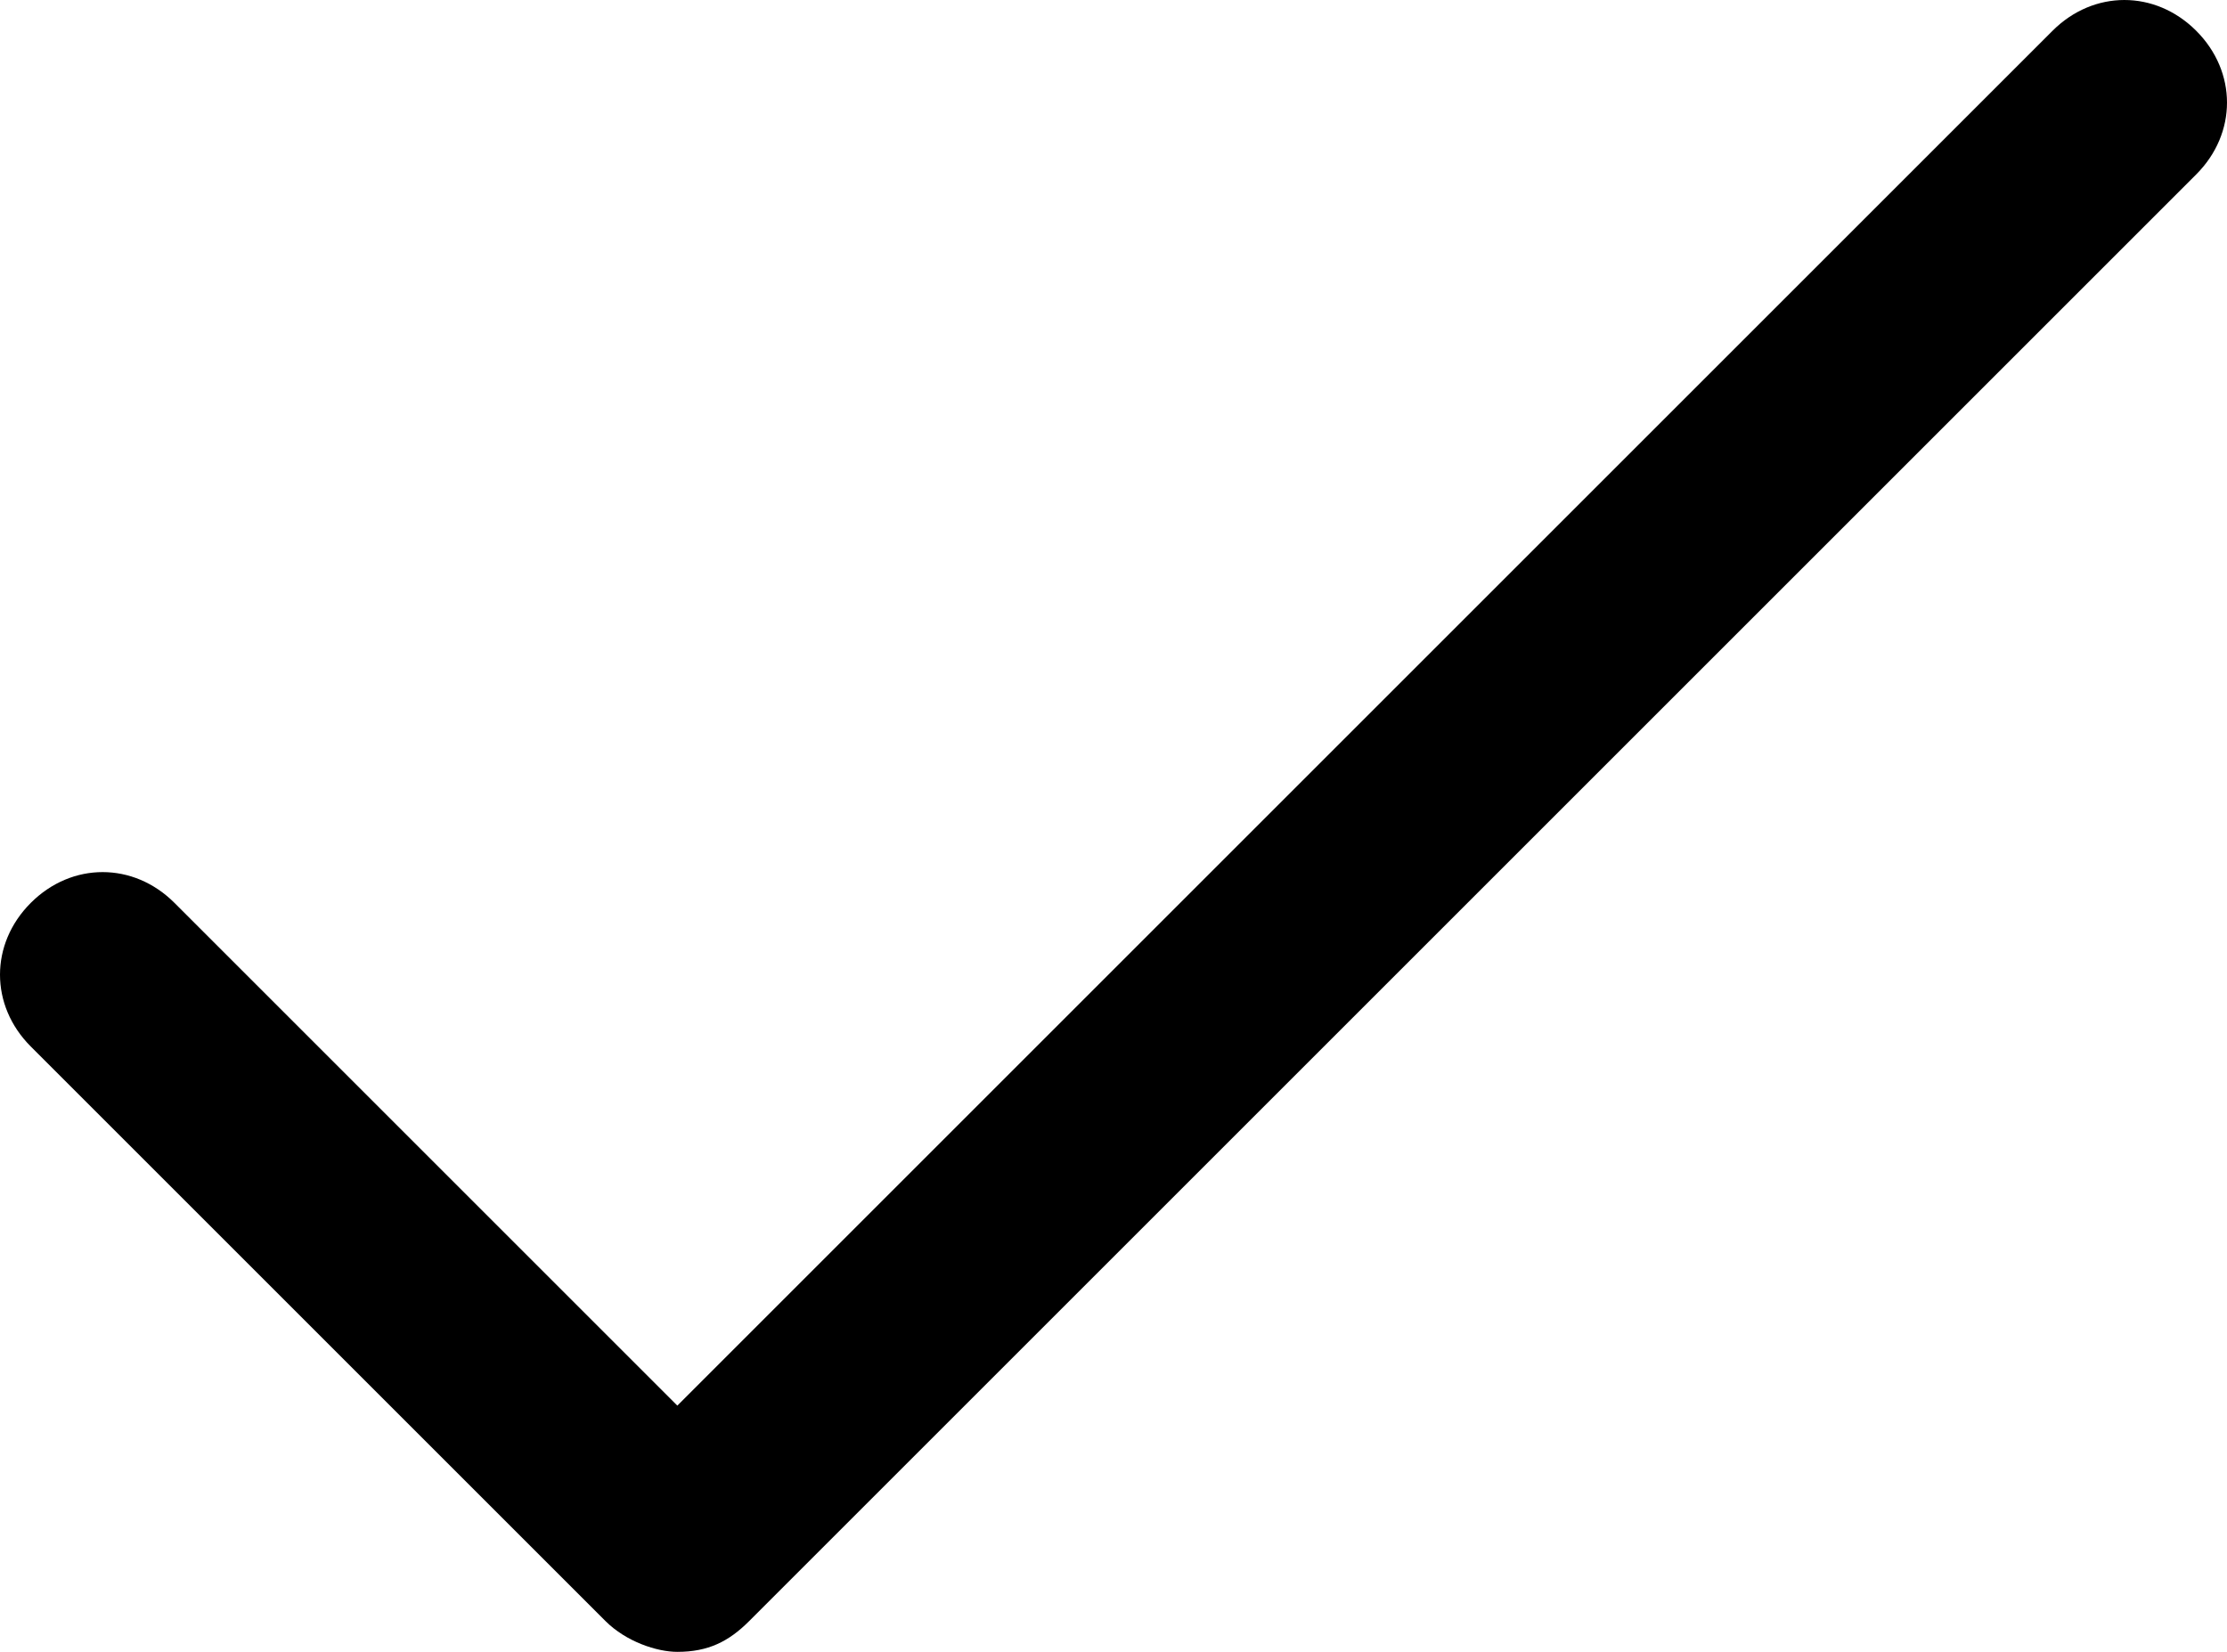
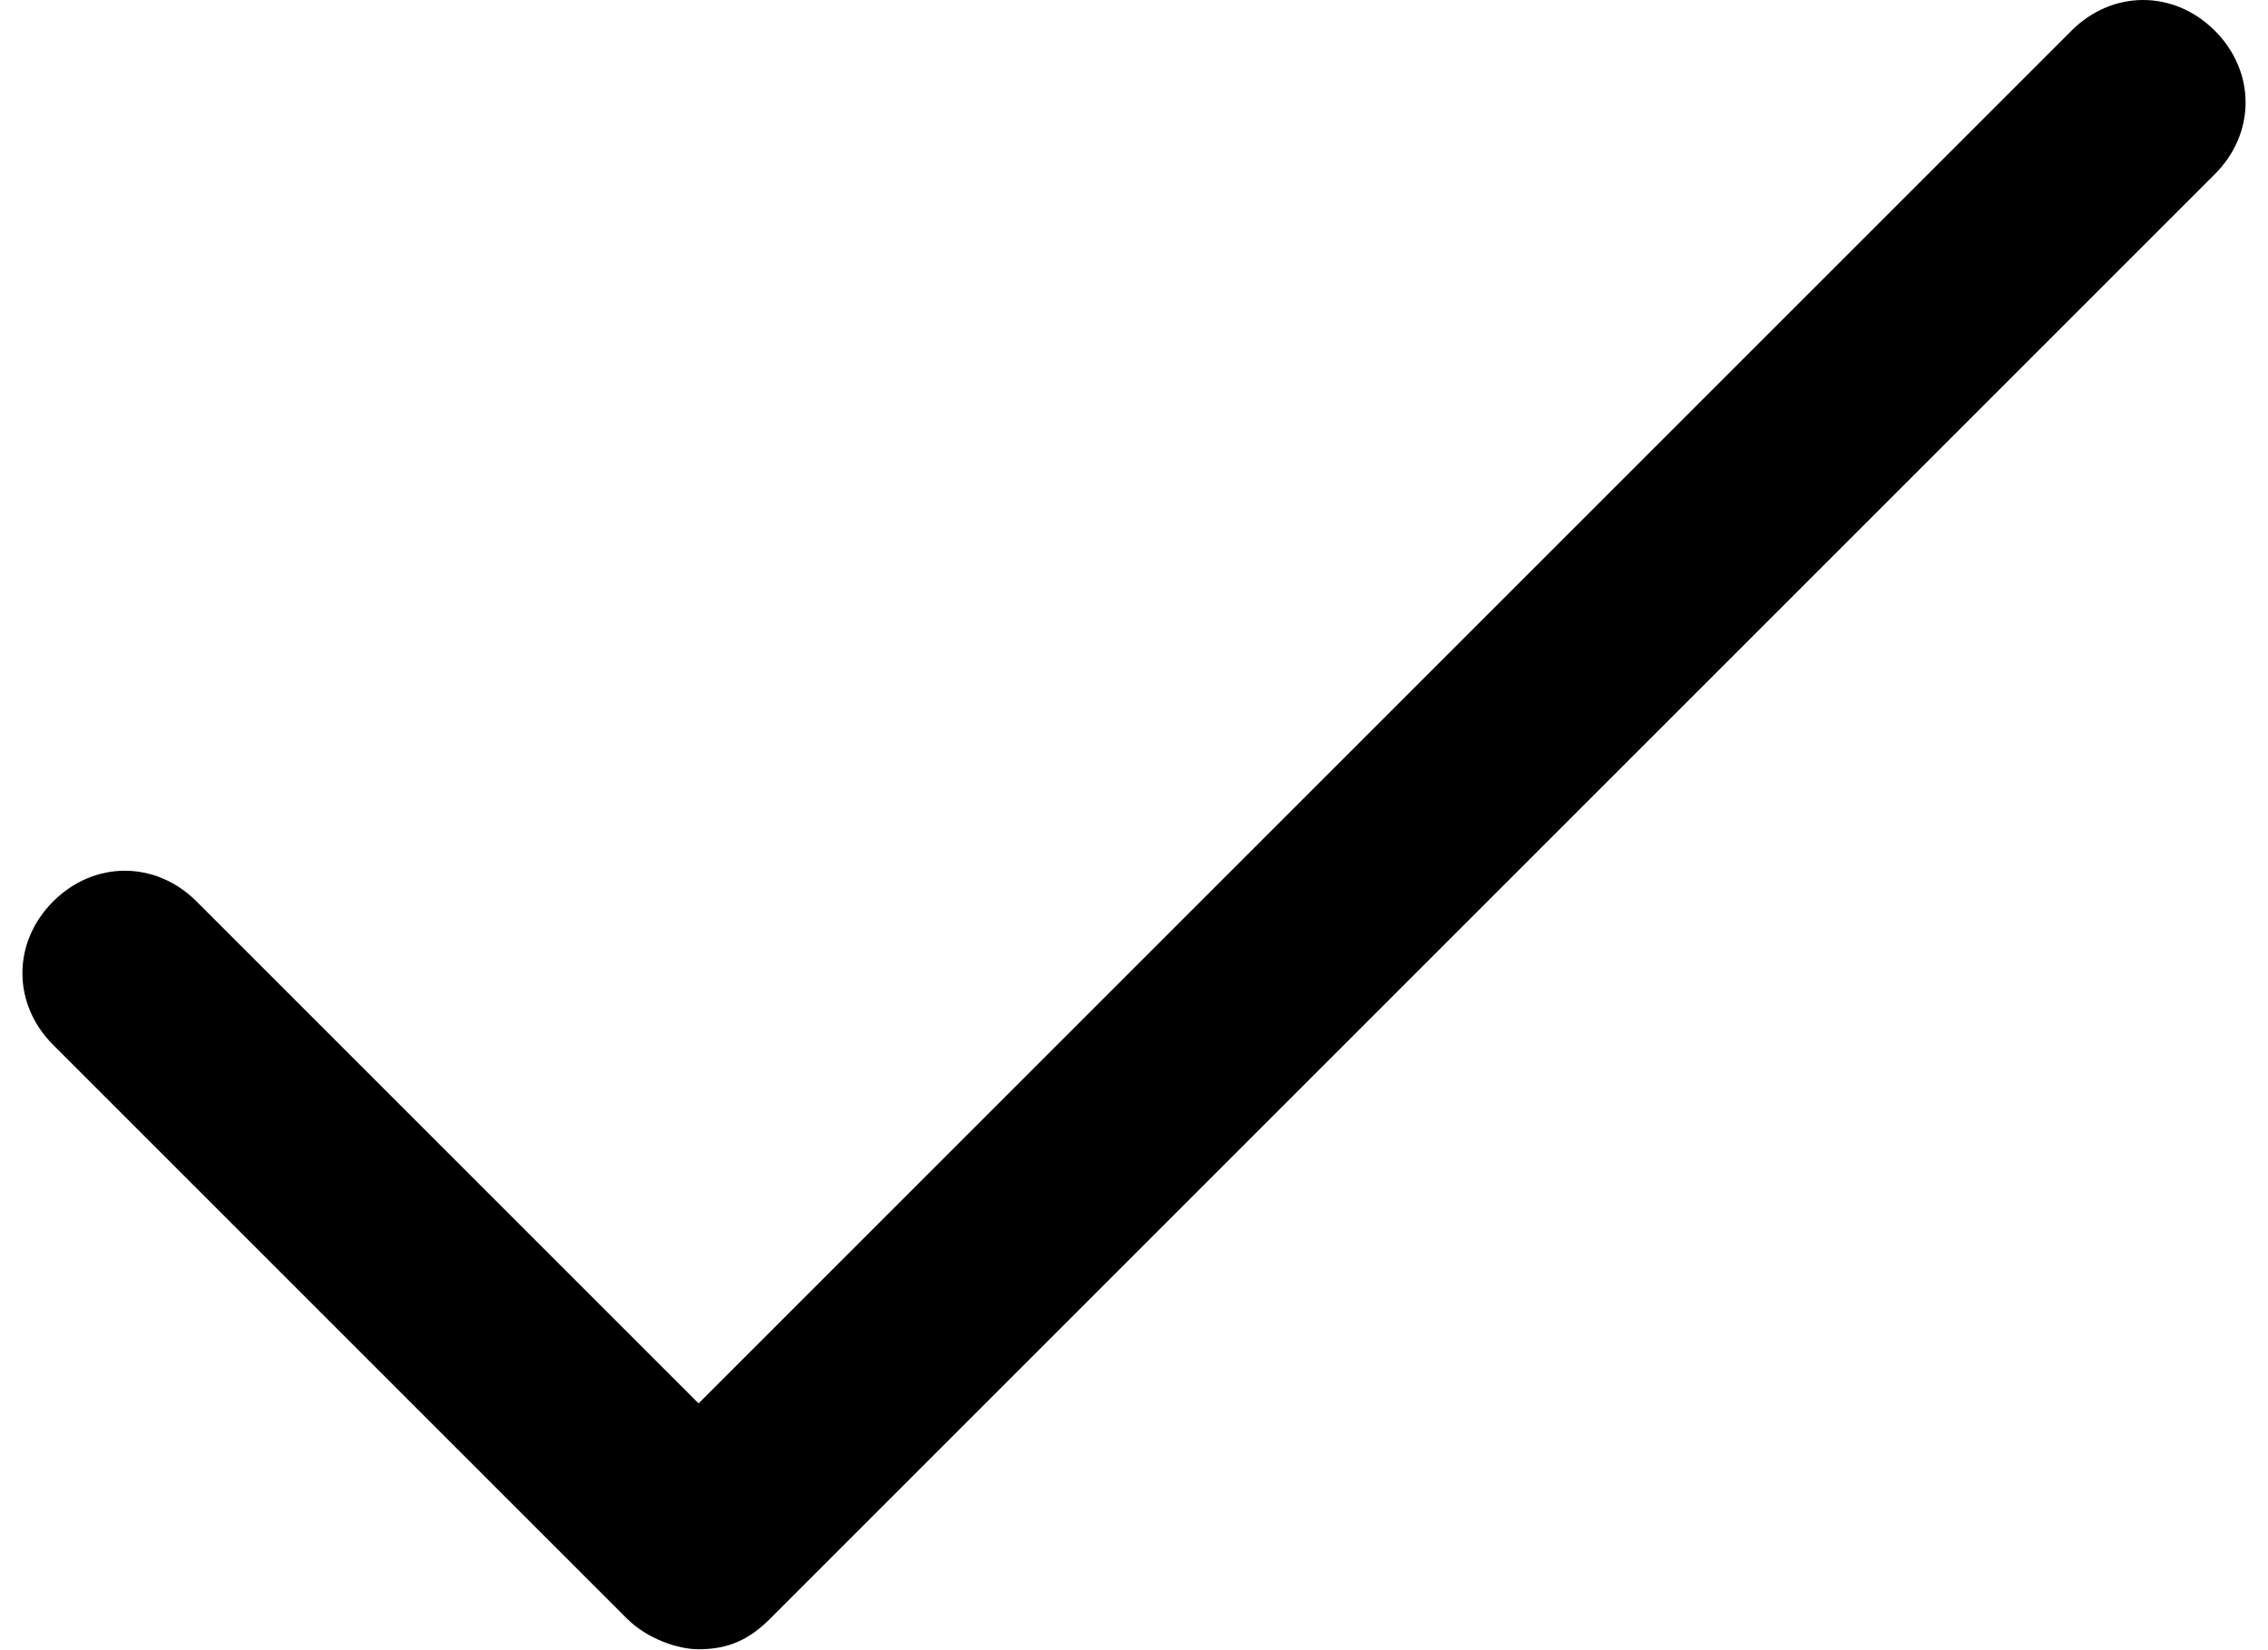
- <svg xmlns="http://www.w3.org/2000/svg" viewBox="0 0 21.7 16.1">
+ <svg xmlns="http://www.w3.org/2000/svg" viewBox="0 0 21.7 16.1" width="22" height="16">
  <path d="M21.4.3c-.4-.4-1-.4-1.4 0L6.6 13.7 1.7 8.8c-.4-.4-1-.4-1.4 0-.4.4-.4 1 0 1.4l5.6 5.6c.2.2.5.3.7.3.3 0 .5-.1.7-.3L21.4 1.7c.4-.4.4-1 0-1.4z" />
</svg>
